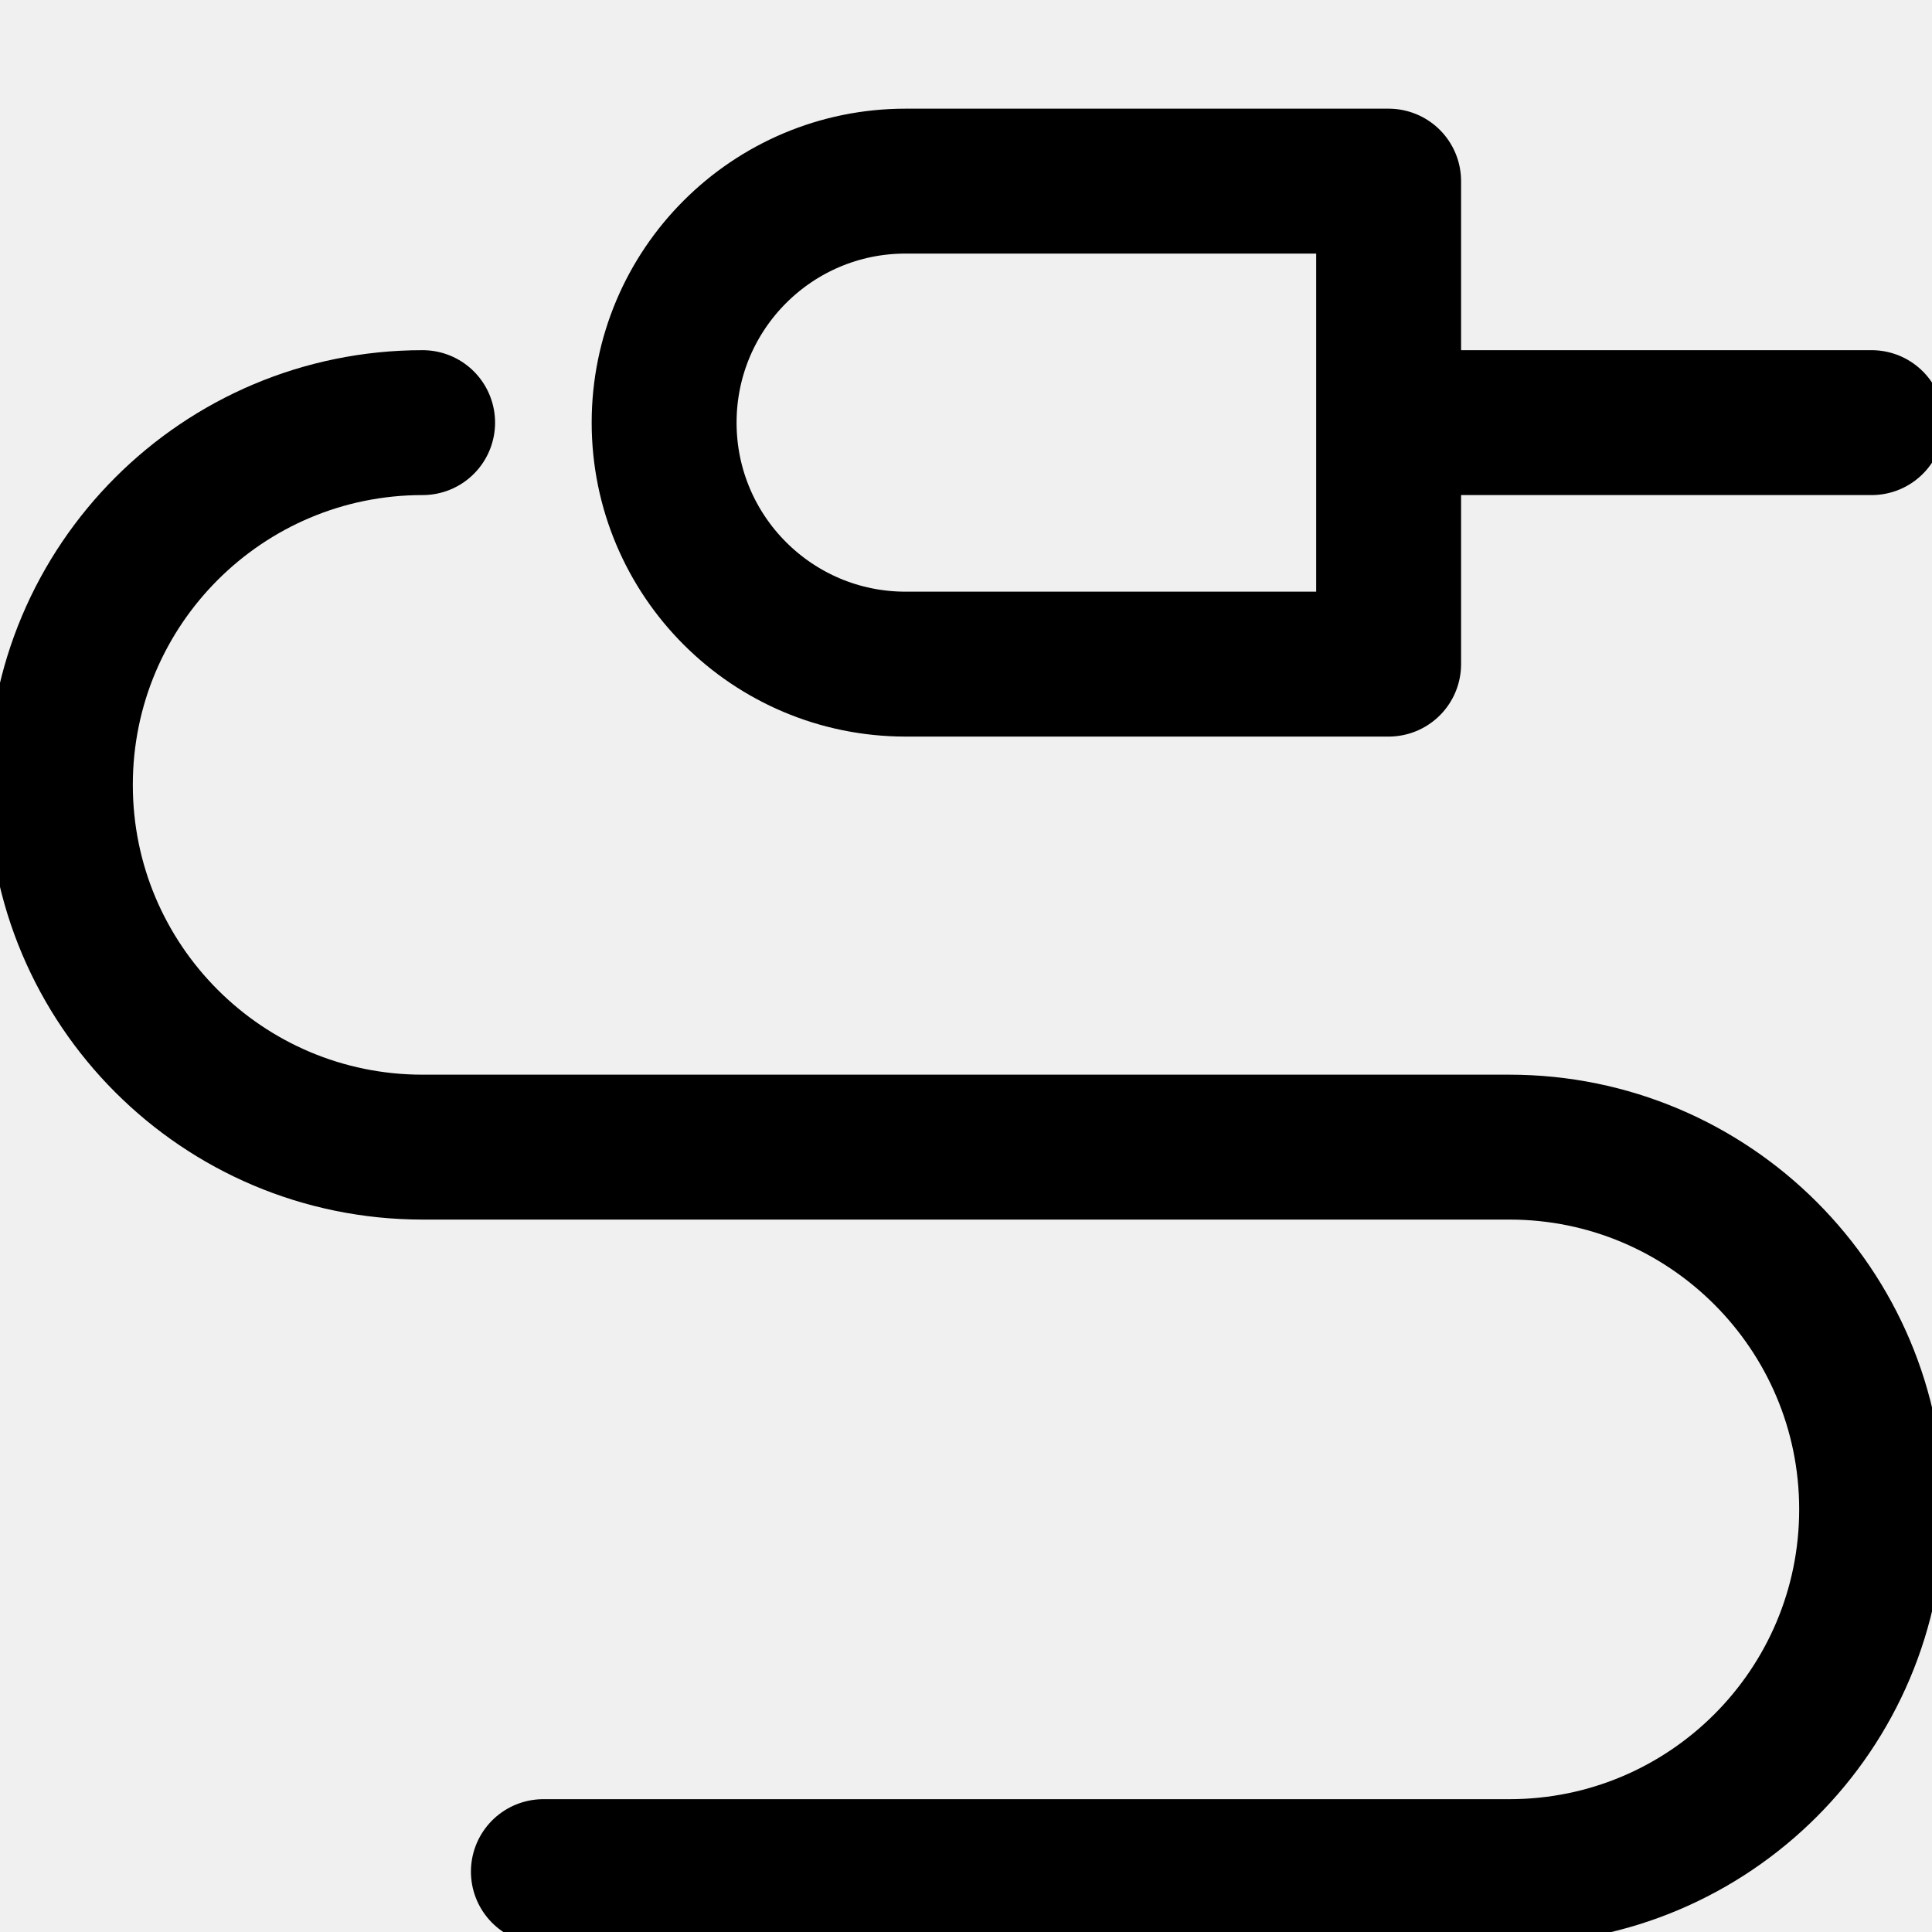
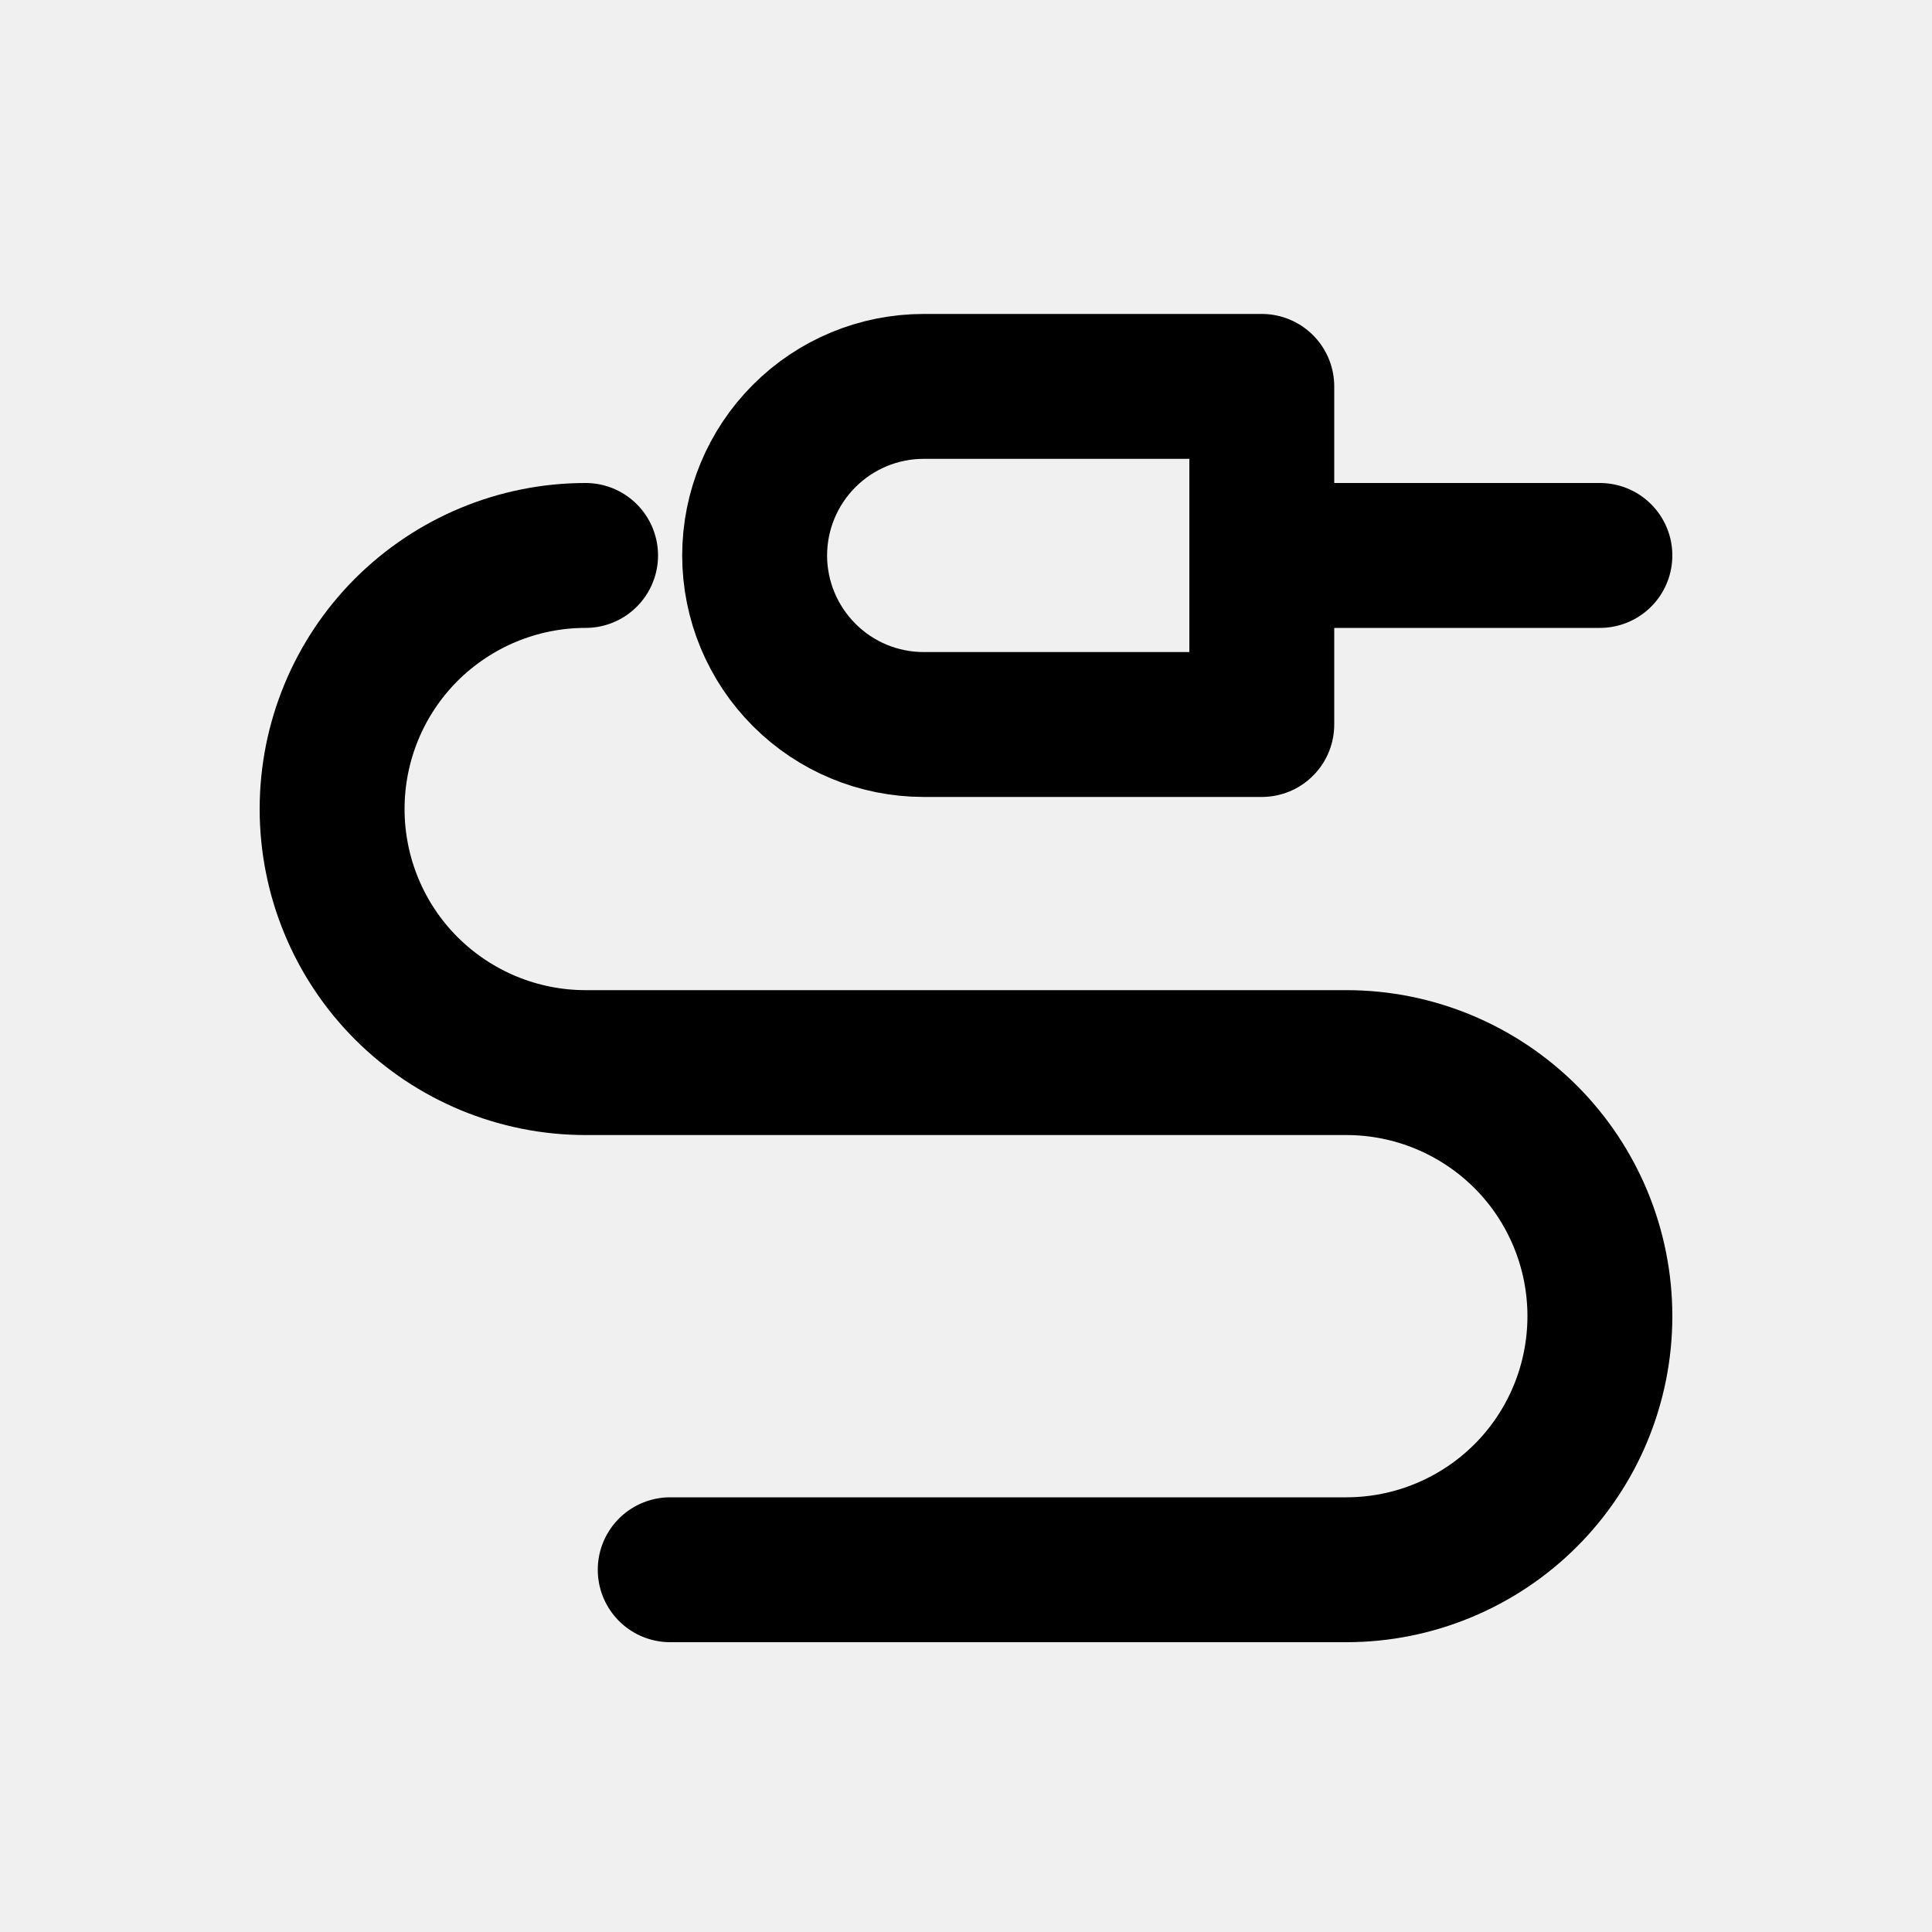
- <svg xmlns="http://www.w3.org/2000/svg" width="20" height="20" fill="none">
-   <g stroke="currentColor" stroke-linecap="round" stroke-linejoin="round" stroke-width="1.5" clip-path="url(#a)">
-     <path d="M14.375 4.375h5M9.375 1.875h5v5h-5a2.5 2.5 0 1 1 0-5Z" />
-     <path d="M5.625 19.375h10a3.75 3.75 0 0 0 0-7.5H4.375a3.75 3.75 0 0 1 0-7.5" />
+ <svg xmlns="http://www.w3.org/2000/svg" width="20" height="20" viewBox="0 0 20 20" fill="none">
+   <mask id="mask0_16547_6871" style="mask-type:luminance" maskUnits="userSpaceOnUse" x="2" y="2" width="16" height="16">
+     <path d="M2 2H18V18H2V2Z" fill="white" />
+   </mask>
+   <g mask="url(#mask0_16547_6871)">
+     <path d="M13.062 5.75H16.562M9.562 4H13.062V7.5H9.562C9.098 7.5 8.653 7.316 8.325 6.987C7.997 6.659 7.812 6.214 7.812 5.75C7.812 5.286 7.997 4.841 8.325 4.513C8.653 4.184 9.098 4 9.562 4Z" stroke="currentColor" stroke-width="1.5" stroke-linecap="round" stroke-linejoin="round" />
+     <path d="M6.938 16.25H13.938C14.634 16.25 15.301 15.973 15.794 15.481C16.286 14.989 16.562 14.321 16.562 13.625C16.562 12.929 16.286 12.261 15.794 11.769C15.301 11.277 14.634 11 13.938 11H6.062C5.366 11 4.699 10.723 4.206 10.231C3.714 9.739 3.438 9.071 3.438 8.375C3.438 7.679 3.714 7.011 4.206 6.519C4.699 6.027 5.366 5.75 6.062 5.75" stroke="currentColor" stroke-width="1.5" stroke-linecap="round" stroke-linejoin="round" />
  </g>
-   <defs>
-     <clipPath id="a">
-       <path fill="currentColor" d="M0 0h20v20H0z" />
-     </clipPath>
-   </defs>
</svg>
